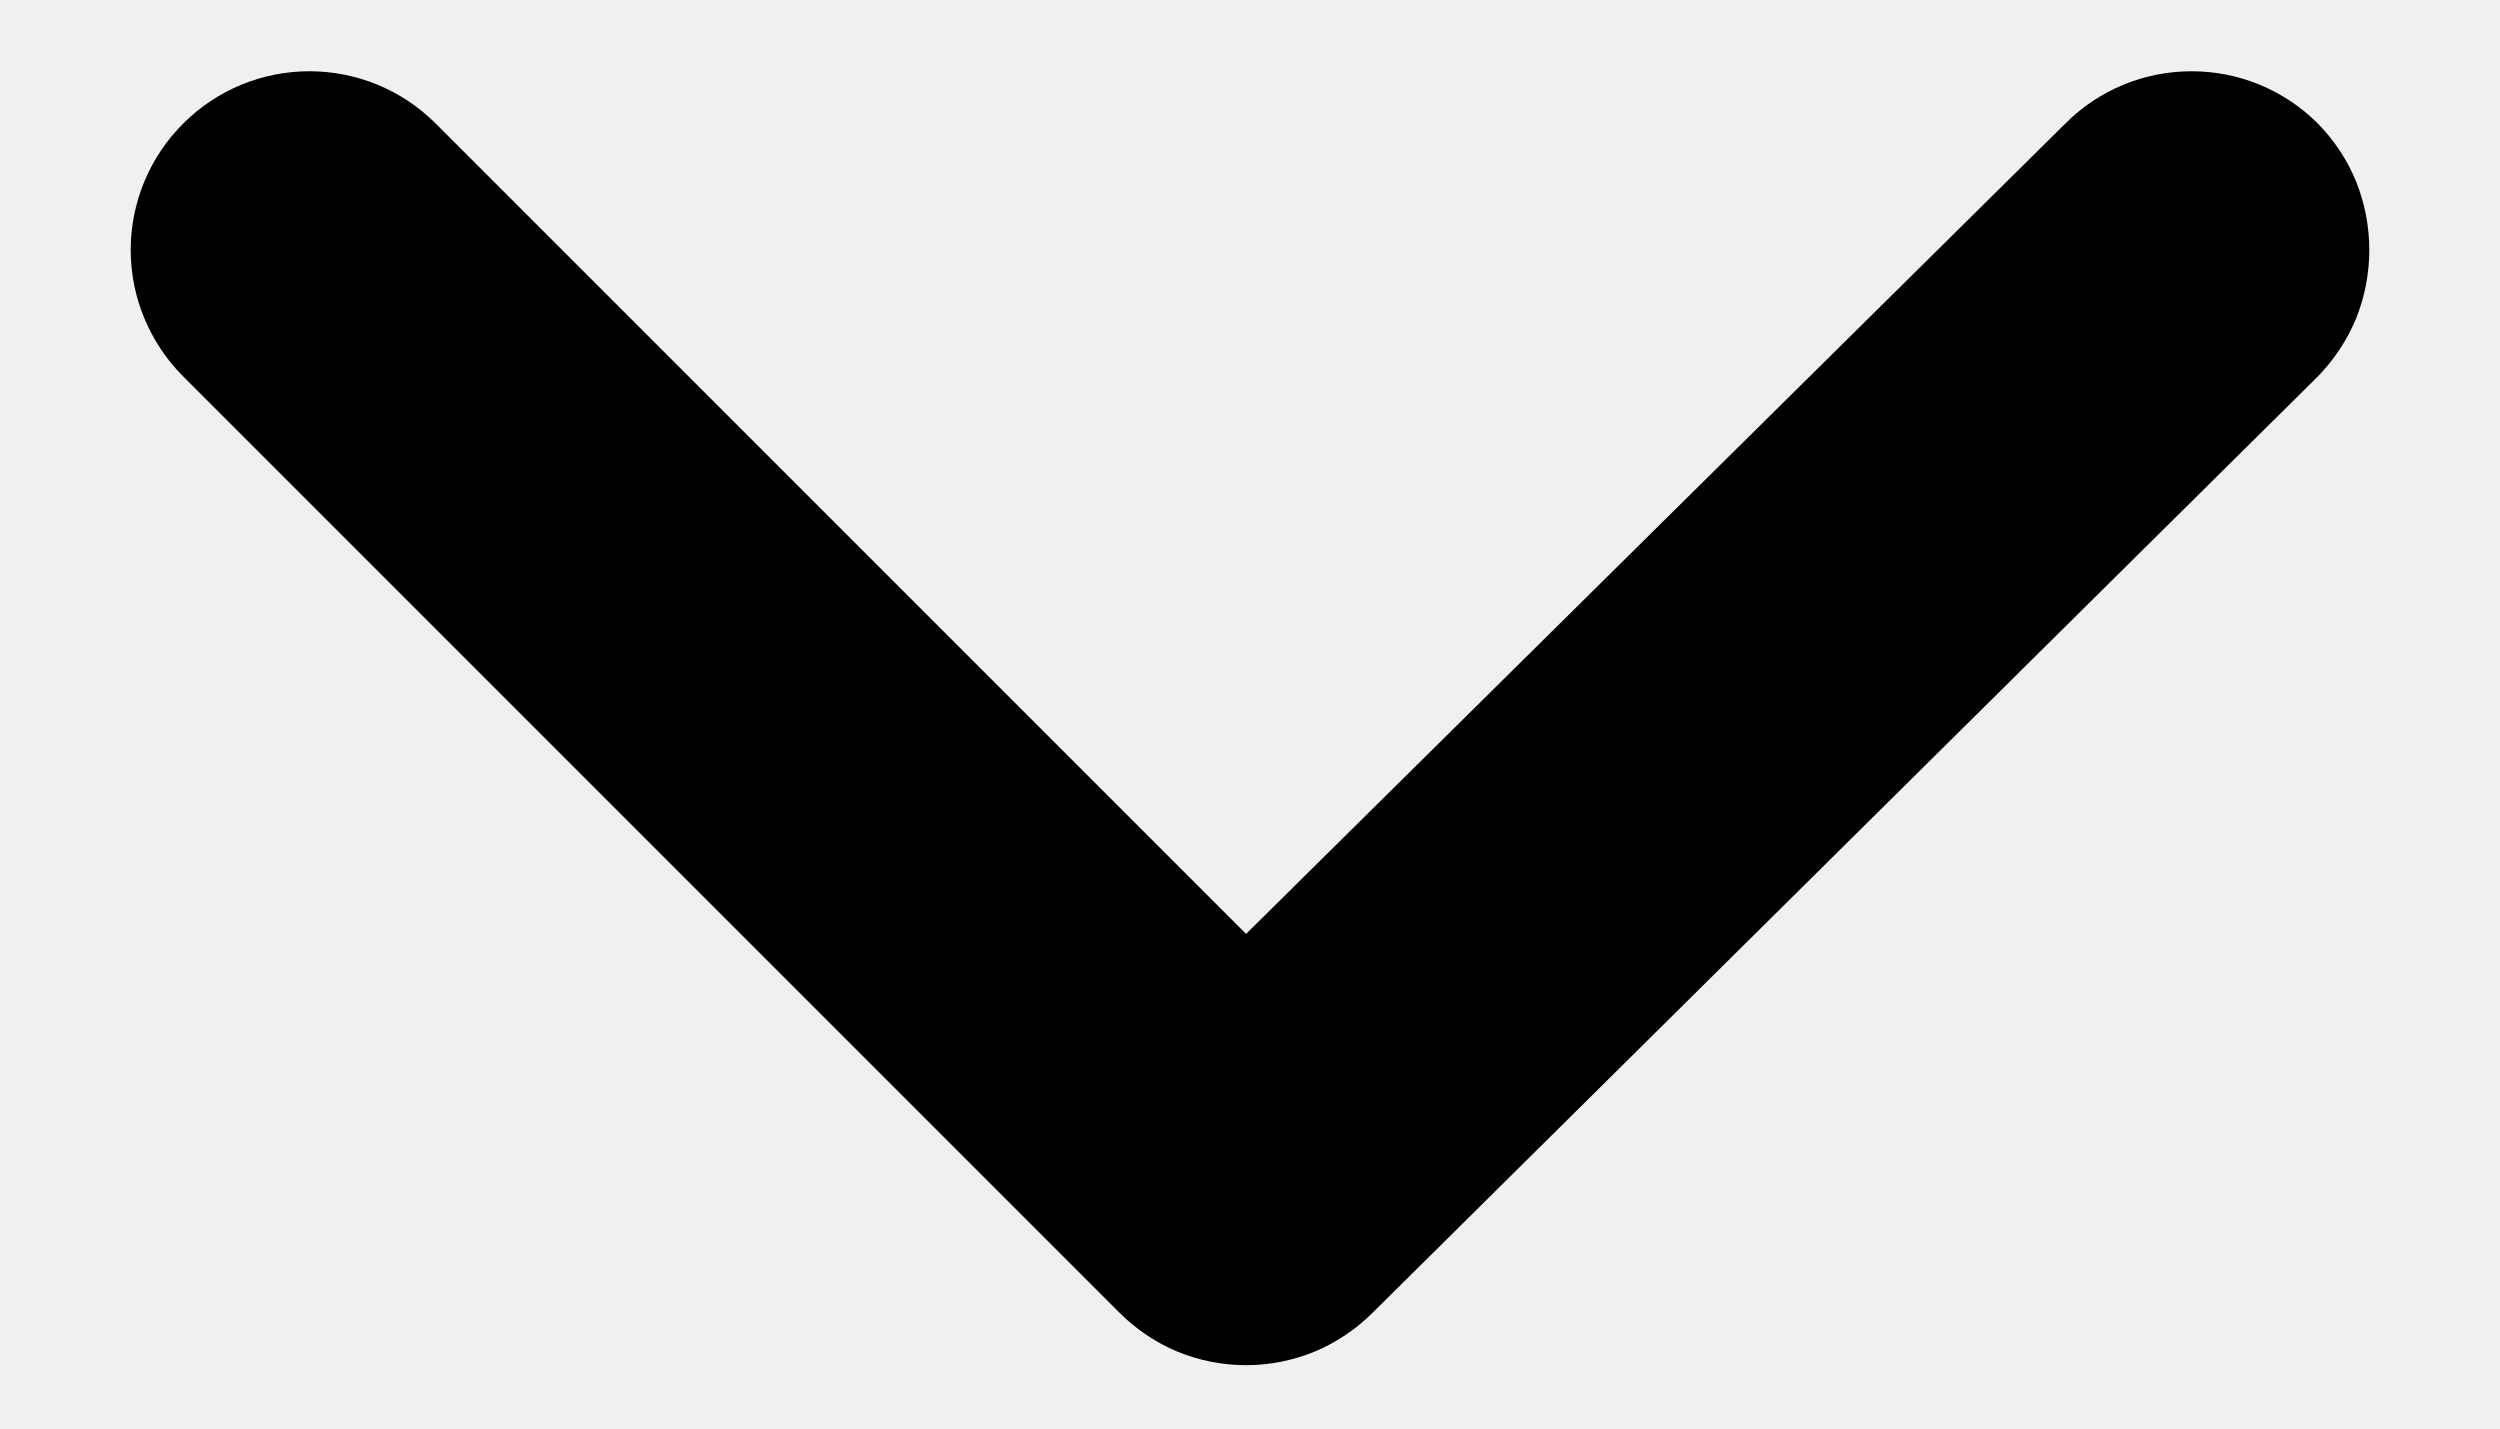
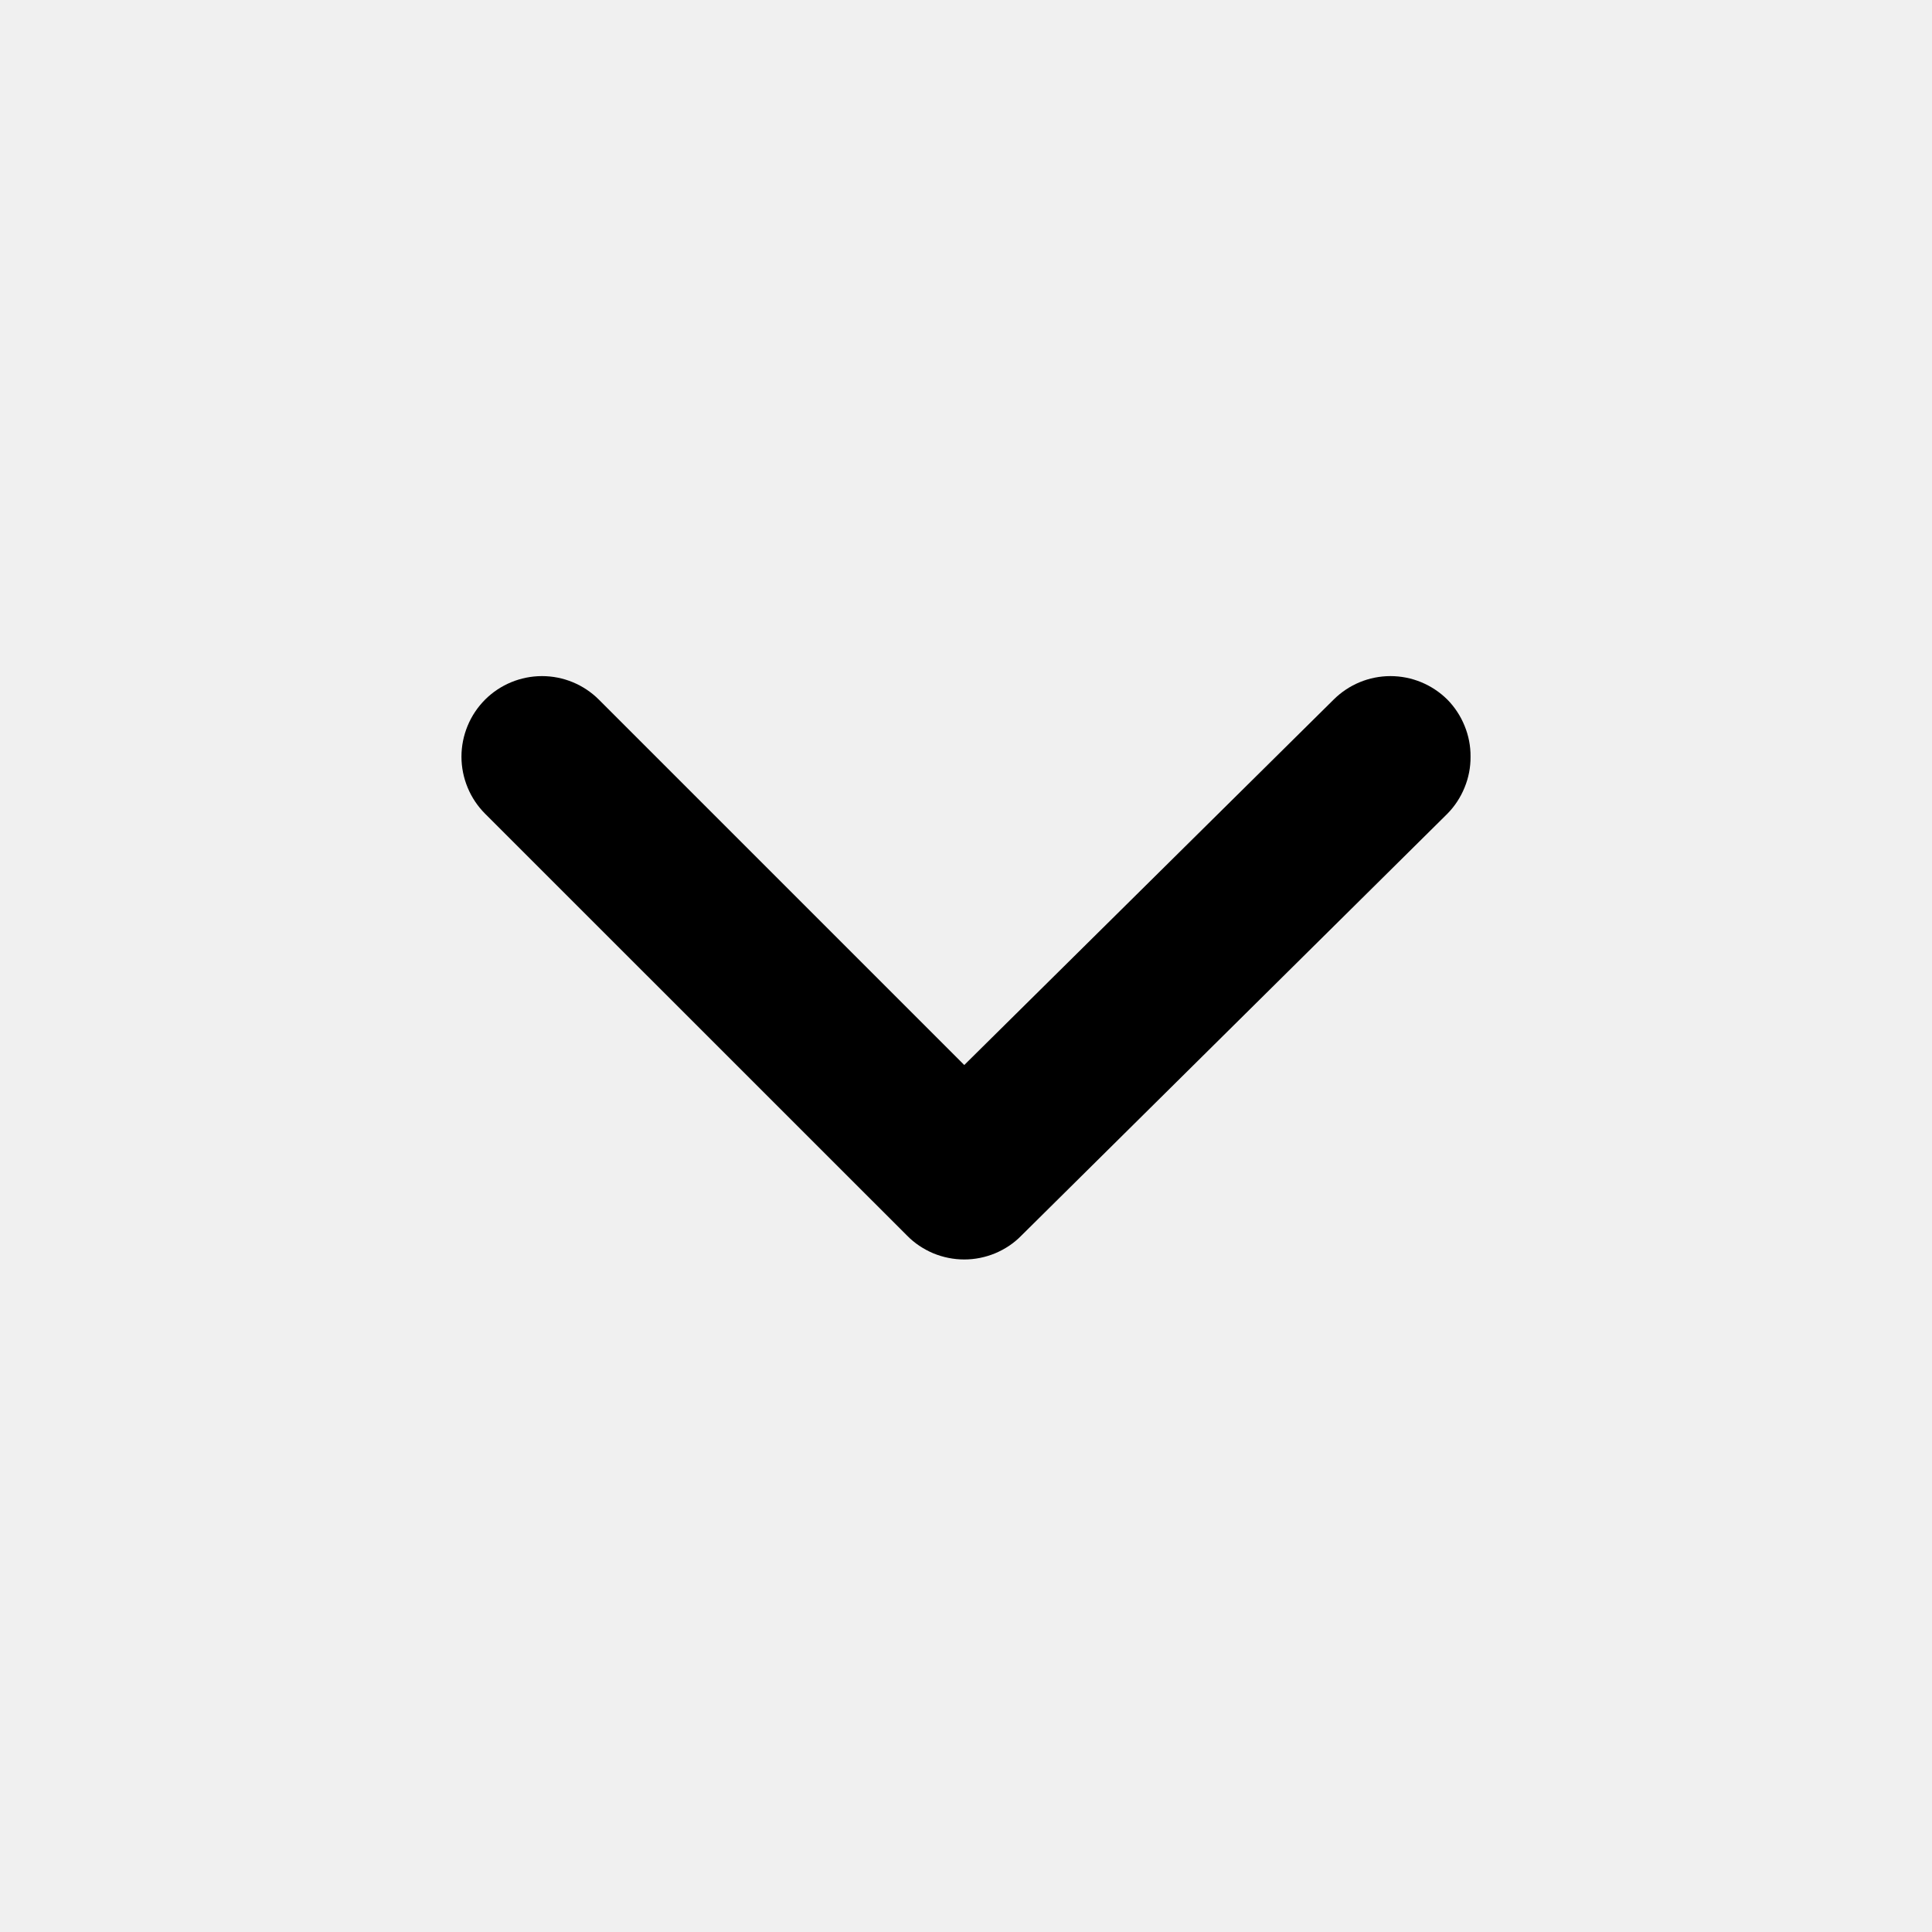
- <svg xmlns="http://www.w3.org/2000/svg" fill="none" width="100%" height="100%" viewBox="0 0 14 8">
-   <path d="M6.978 5.23L2.438 0.69C2.25 0.503 1.997 0.399 1.733 0.399C1.469 0.399 1.215 0.503 1.028 0.69C0.934 0.783 0.86 0.893 0.809 1.015C0.758 1.137 0.732 1.268 0.732 1.4C0.732 1.532 0.758 1.662 0.809 1.784C0.86 1.906 0.934 2.017 1.028 2.11L6.268 7.35C6.361 7.443 6.471 7.518 6.593 7.569C6.715 7.619 6.846 7.645 6.978 7.645C7.11 7.645 7.24 7.619 7.362 7.569C7.484 7.518 7.595 7.443 7.688 7.35L12.978 2.11C13.07 2.016 13.144 1.905 13.194 1.784C13.243 1.662 13.268 1.531 13.268 1.4C13.268 1.268 13.243 1.138 13.194 1.016C13.144 0.894 13.07 0.783 12.978 0.69C12.79 0.503 12.537 0.399 12.273 0.399C12.008 0.399 11.755 0.503 11.568 0.69L6.978 5.23Z" fill="currentColor" />
+ <svg xmlns="http://www.w3.org/2000/svg" viewBox="0 0 20 20" fill="none">
+   <g clip-path="url(#clip0_6253_8300)">
+     <path d="M9.982 11.025L6.198 7.241C6.042 7.086 5.831 6.999 5.611 6.999C5.391 6.999 5.179 7.086 5.023 7.241C4.945 7.319 4.883 7.411 4.841 7.513C4.799 7.614 4.777 7.723 4.777 7.833C4.777 7.943 4.799 8.052 4.841 8.153C4.883 8.255 4.945 8.347 5.023 8.425L9.39 12.791C9.467 12.87 9.56 12.931 9.661 12.974C9.763 13.016 9.872 13.038 9.982 13.038C10.092 13.038 10.2 13.016 10.302 12.974C10.404 12.931 10.496 12.87 10.573 12.791L14.982 8.425C15.059 8.347 15.12 8.254 15.161 8.153C15.203 8.051 15.224 7.943 15.223 7.833C15.224 7.723 15.203 7.615 15.161 7.513C15.12 7.412 15.059 7.319 14.982 7.241C14.825 7.086 14.614 6.999 14.394 6.999C14.174 6.999 13.963 7.086 13.807 7.241L9.982 11.025Z" fill="currentColor" />
+   </g>
+   <defs>
+     <clipPath id="clip0_6253_8300">
+       <rect width="20" height="20" fill="white" />
+     </clipPath>
+   </defs>
</svg>
